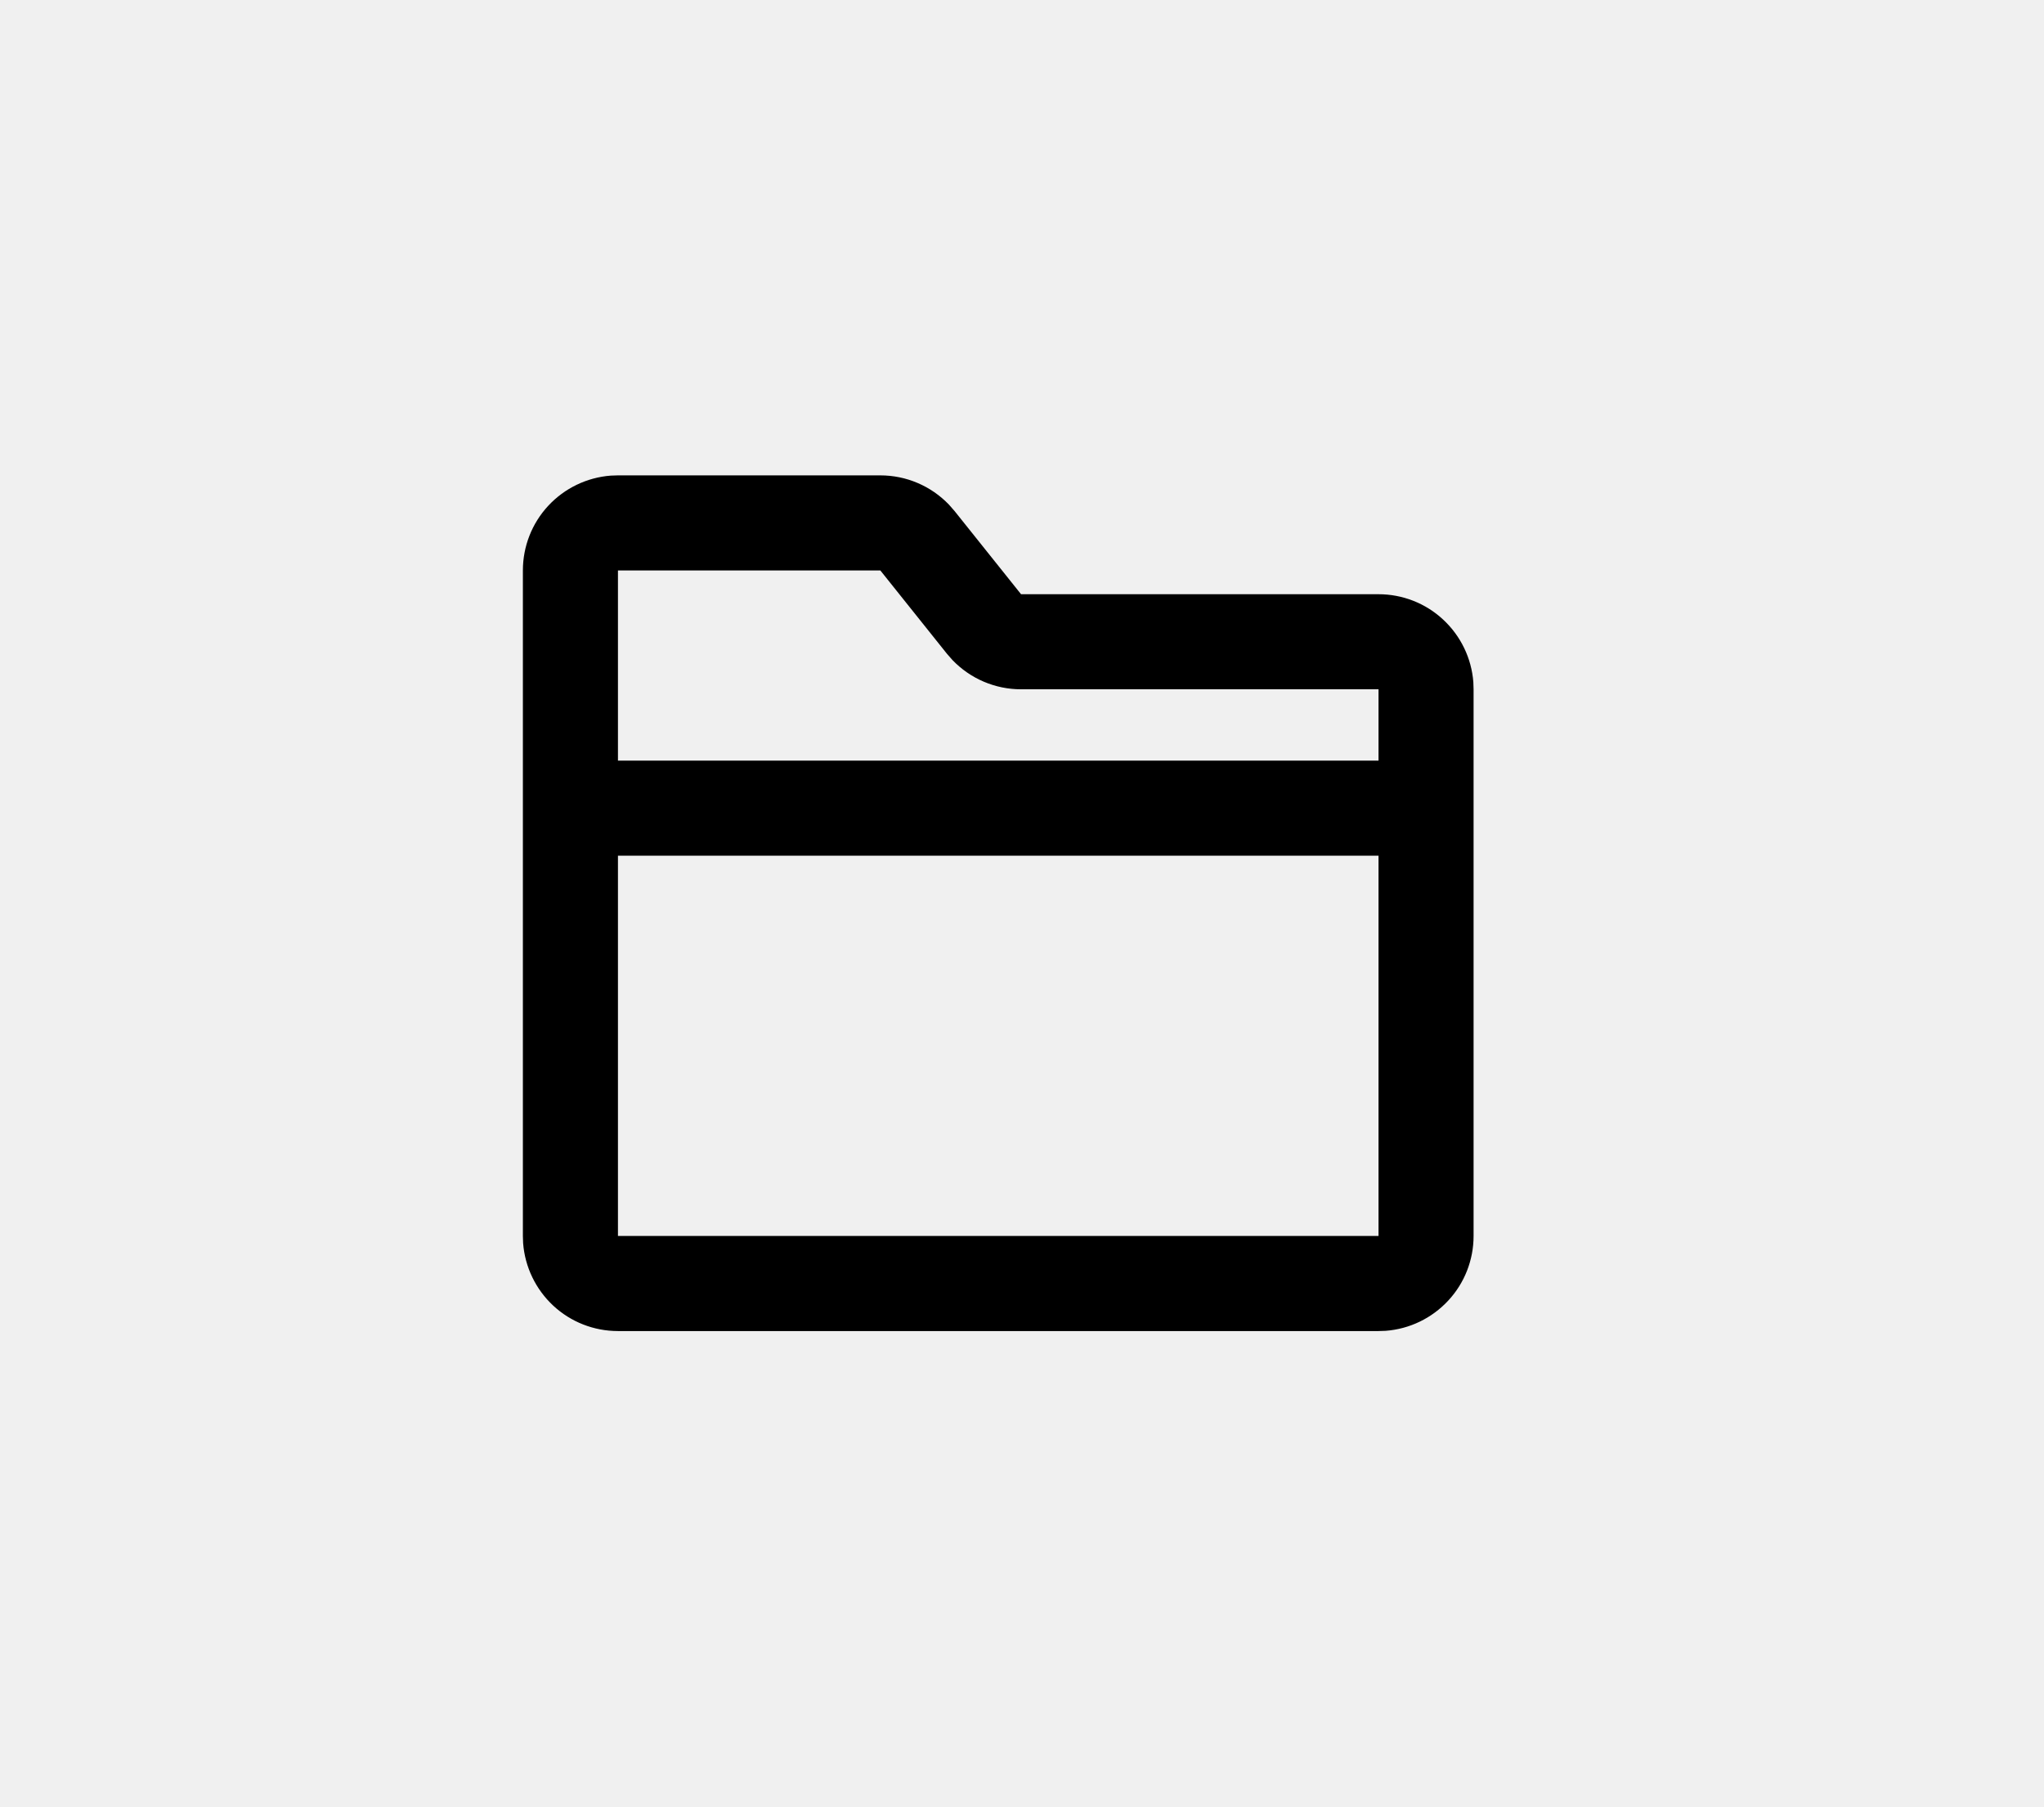
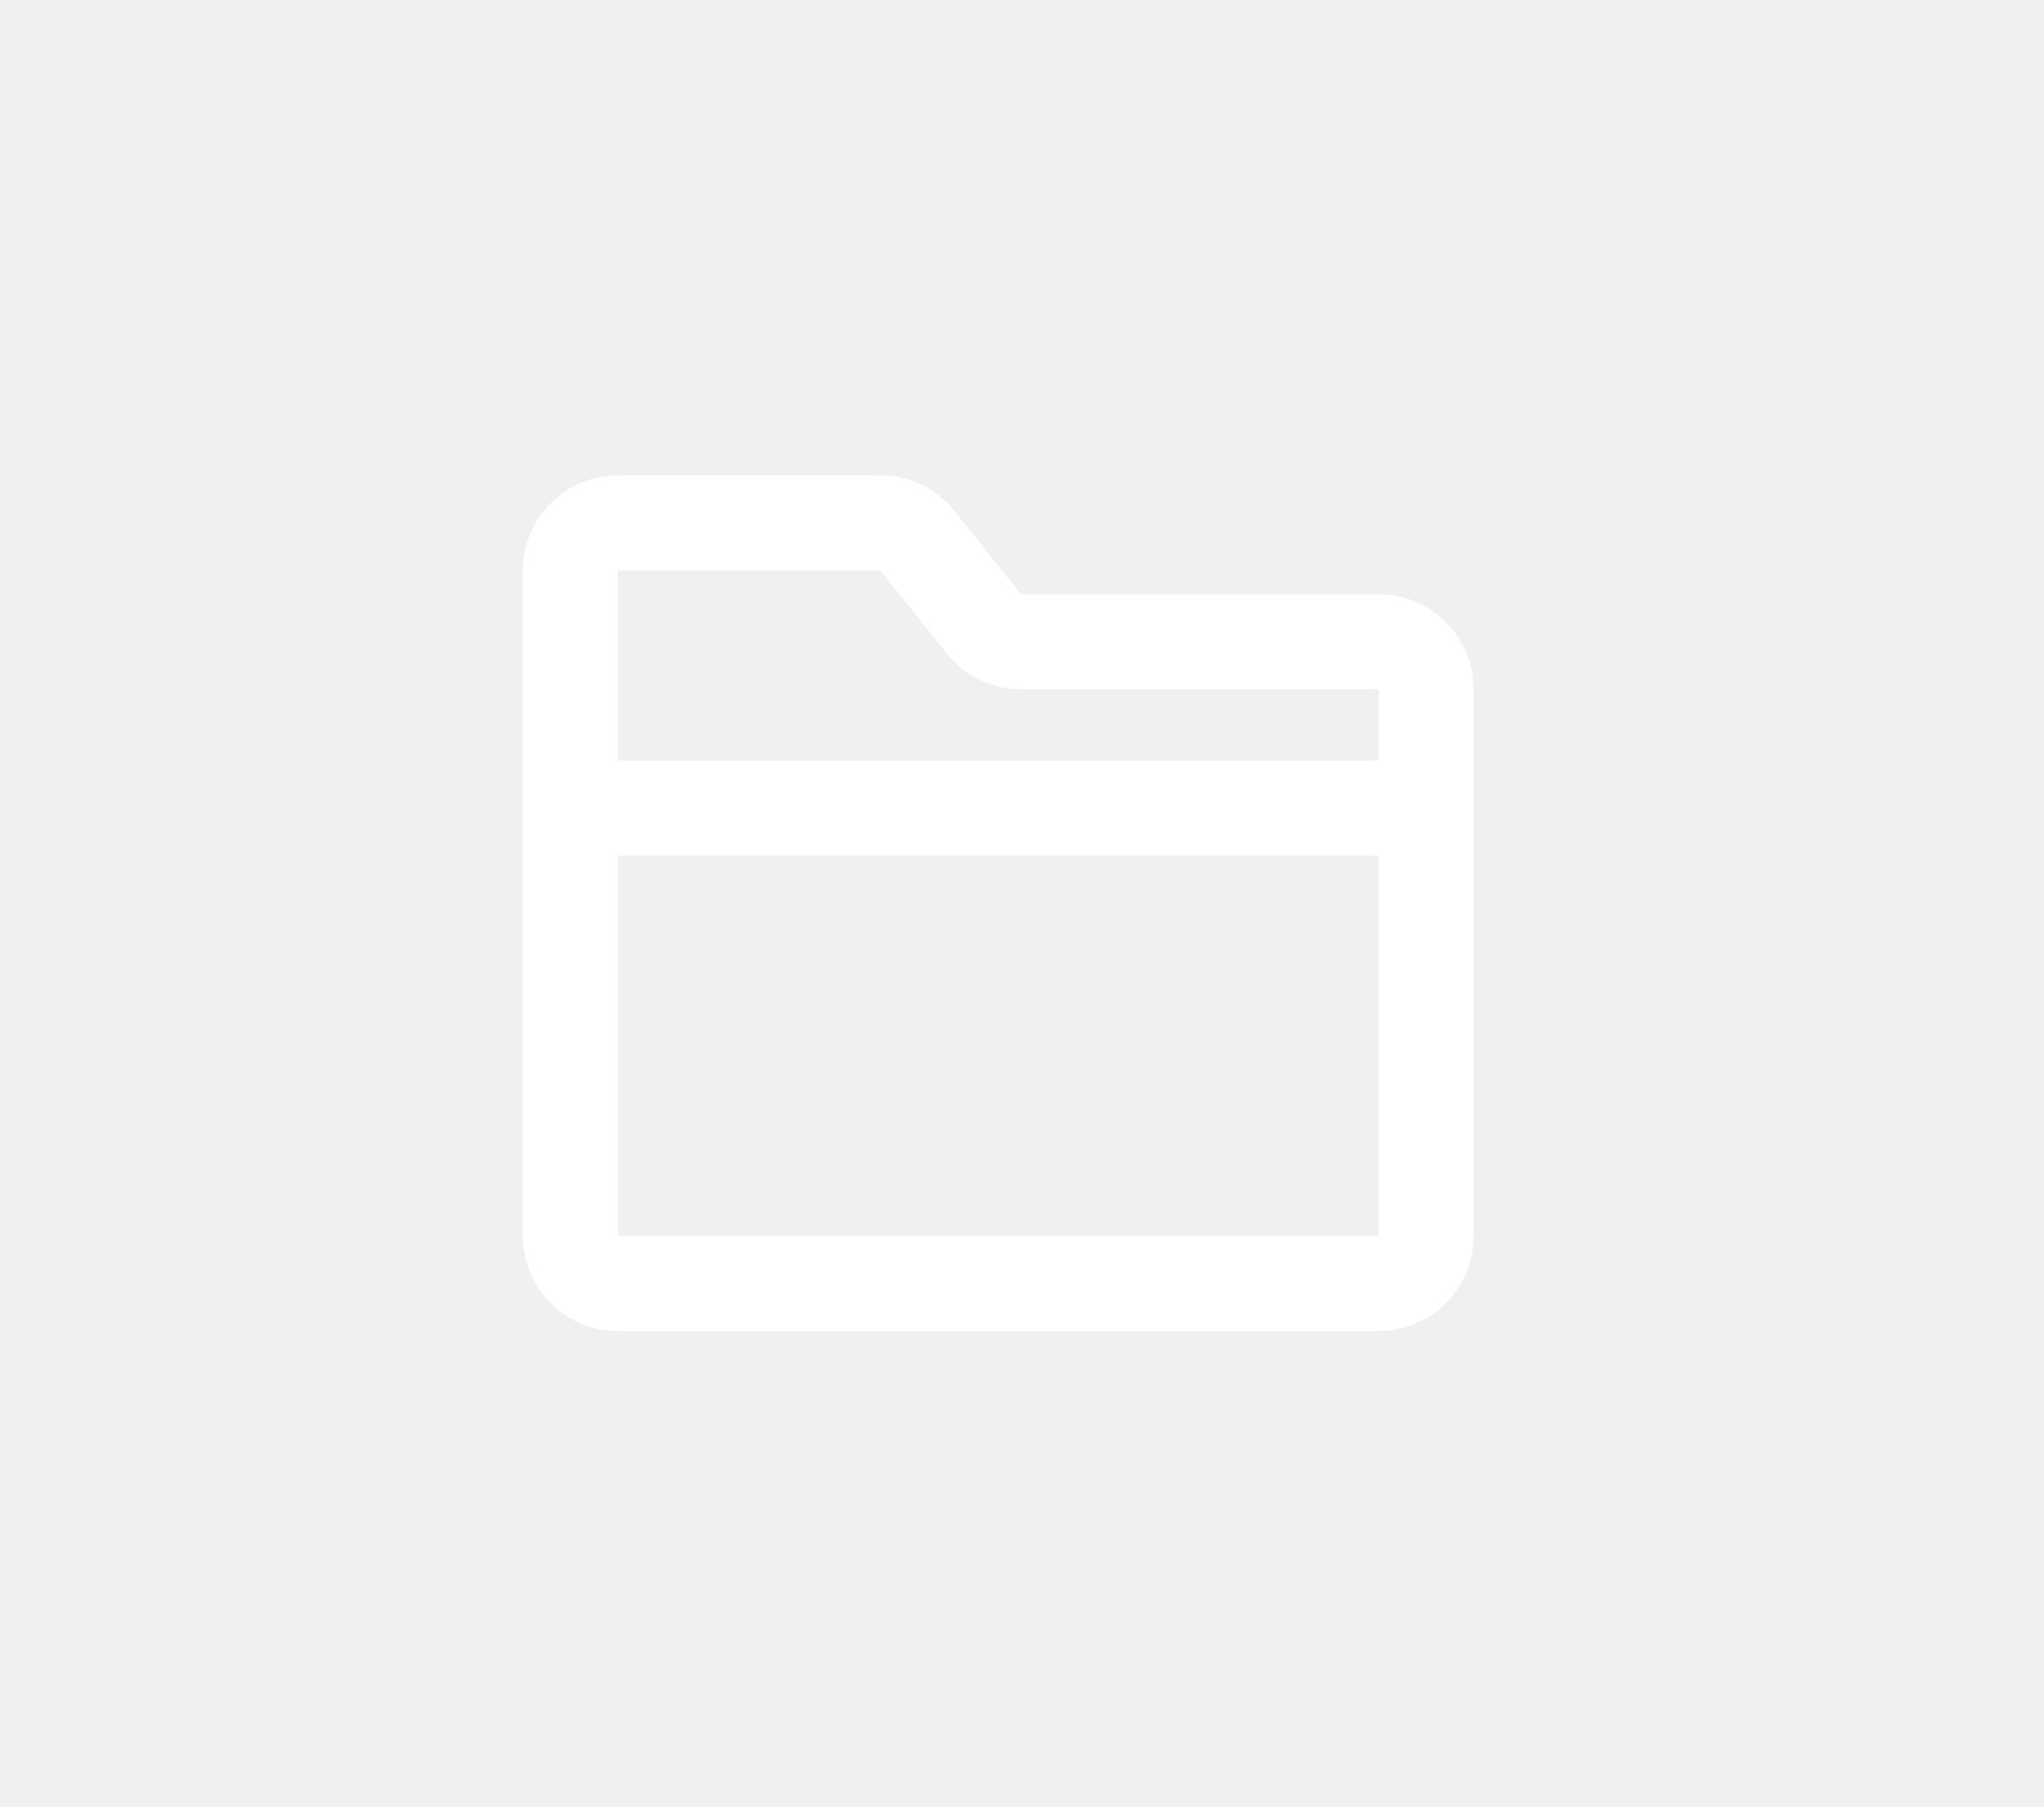
<svg xmlns="http://www.w3.org/2000/svg" width="43" height="38" viewBox="0 0 43 38" fill="none">
-   <g id="Component 14">
+   <g id="Component 19">
    <g id="Container">
      <g id="Component 1">
-         <path id="Vector" d="M18.52 10C18.789 10 19.056 10.054 19.304 10.16C19.551 10.265 19.775 10.42 19.962 10.614L20.082 10.751L21.48 12.5H29C29.505 12.5 29.991 12.69 30.36 13.034C30.73 13.377 30.957 13.847 30.995 14.35L31 14.5V26C31 26.505 30.81 26.991 30.466 27.36C30.123 27.73 29.653 27.957 29.15 27.995L29 28H13C12.495 28 12.009 27.81 11.639 27.466C11.27 27.123 11.043 26.653 11.005 26.15L11 26V12C11 11.495 11.19 11.009 11.534 10.639C11.877 10.27 12.347 10.043 12.85 10.005L13 10H18.52ZM29 18H13V26H29V18ZM18.52 12H13V16H29V14.5H21.48C21.211 14.5 20.944 14.446 20.696 14.34C20.449 14.235 20.225 14.08 20.038 13.886L19.918 13.749L18.52 12Z" fill="currentColor" />
+         <path id="Vector" d="M18.52 10C18.789 10 19.056 10.054 19.304 10.16C19.551 10.265 19.775 10.42 19.962 10.614L20.082 10.751L21.48 12.5H29C29.505 12.5 29.991 12.69 30.36 13.034C30.73 13.377 30.957 13.847 30.995 14.35L31 14.5V26C31 26.505 30.81 26.991 30.466 27.36C30.123 27.73 29.653 27.957 29.15 27.995L29 28H13C12.495 28 12.009 27.81 11.639 27.466C11.27 27.123 11.043 26.653 11.005 26.15L11 26V12C11 11.495 11.19 11.009 11.534 10.639C11.877 10.27 12.347 10.043 12.85 10.005L13 10H18.52ZM29 18H13V26H29V18ZM18.52 12H13V16H29V14.5H21.48C21.211 14.5 20.944 14.446 20.696 14.34C20.449 14.235 20.225 14.08 20.038 13.886L19.918 13.749L18.52 12Z" fill="white" />
      </g>
    </g>
  </g>
</svg>
